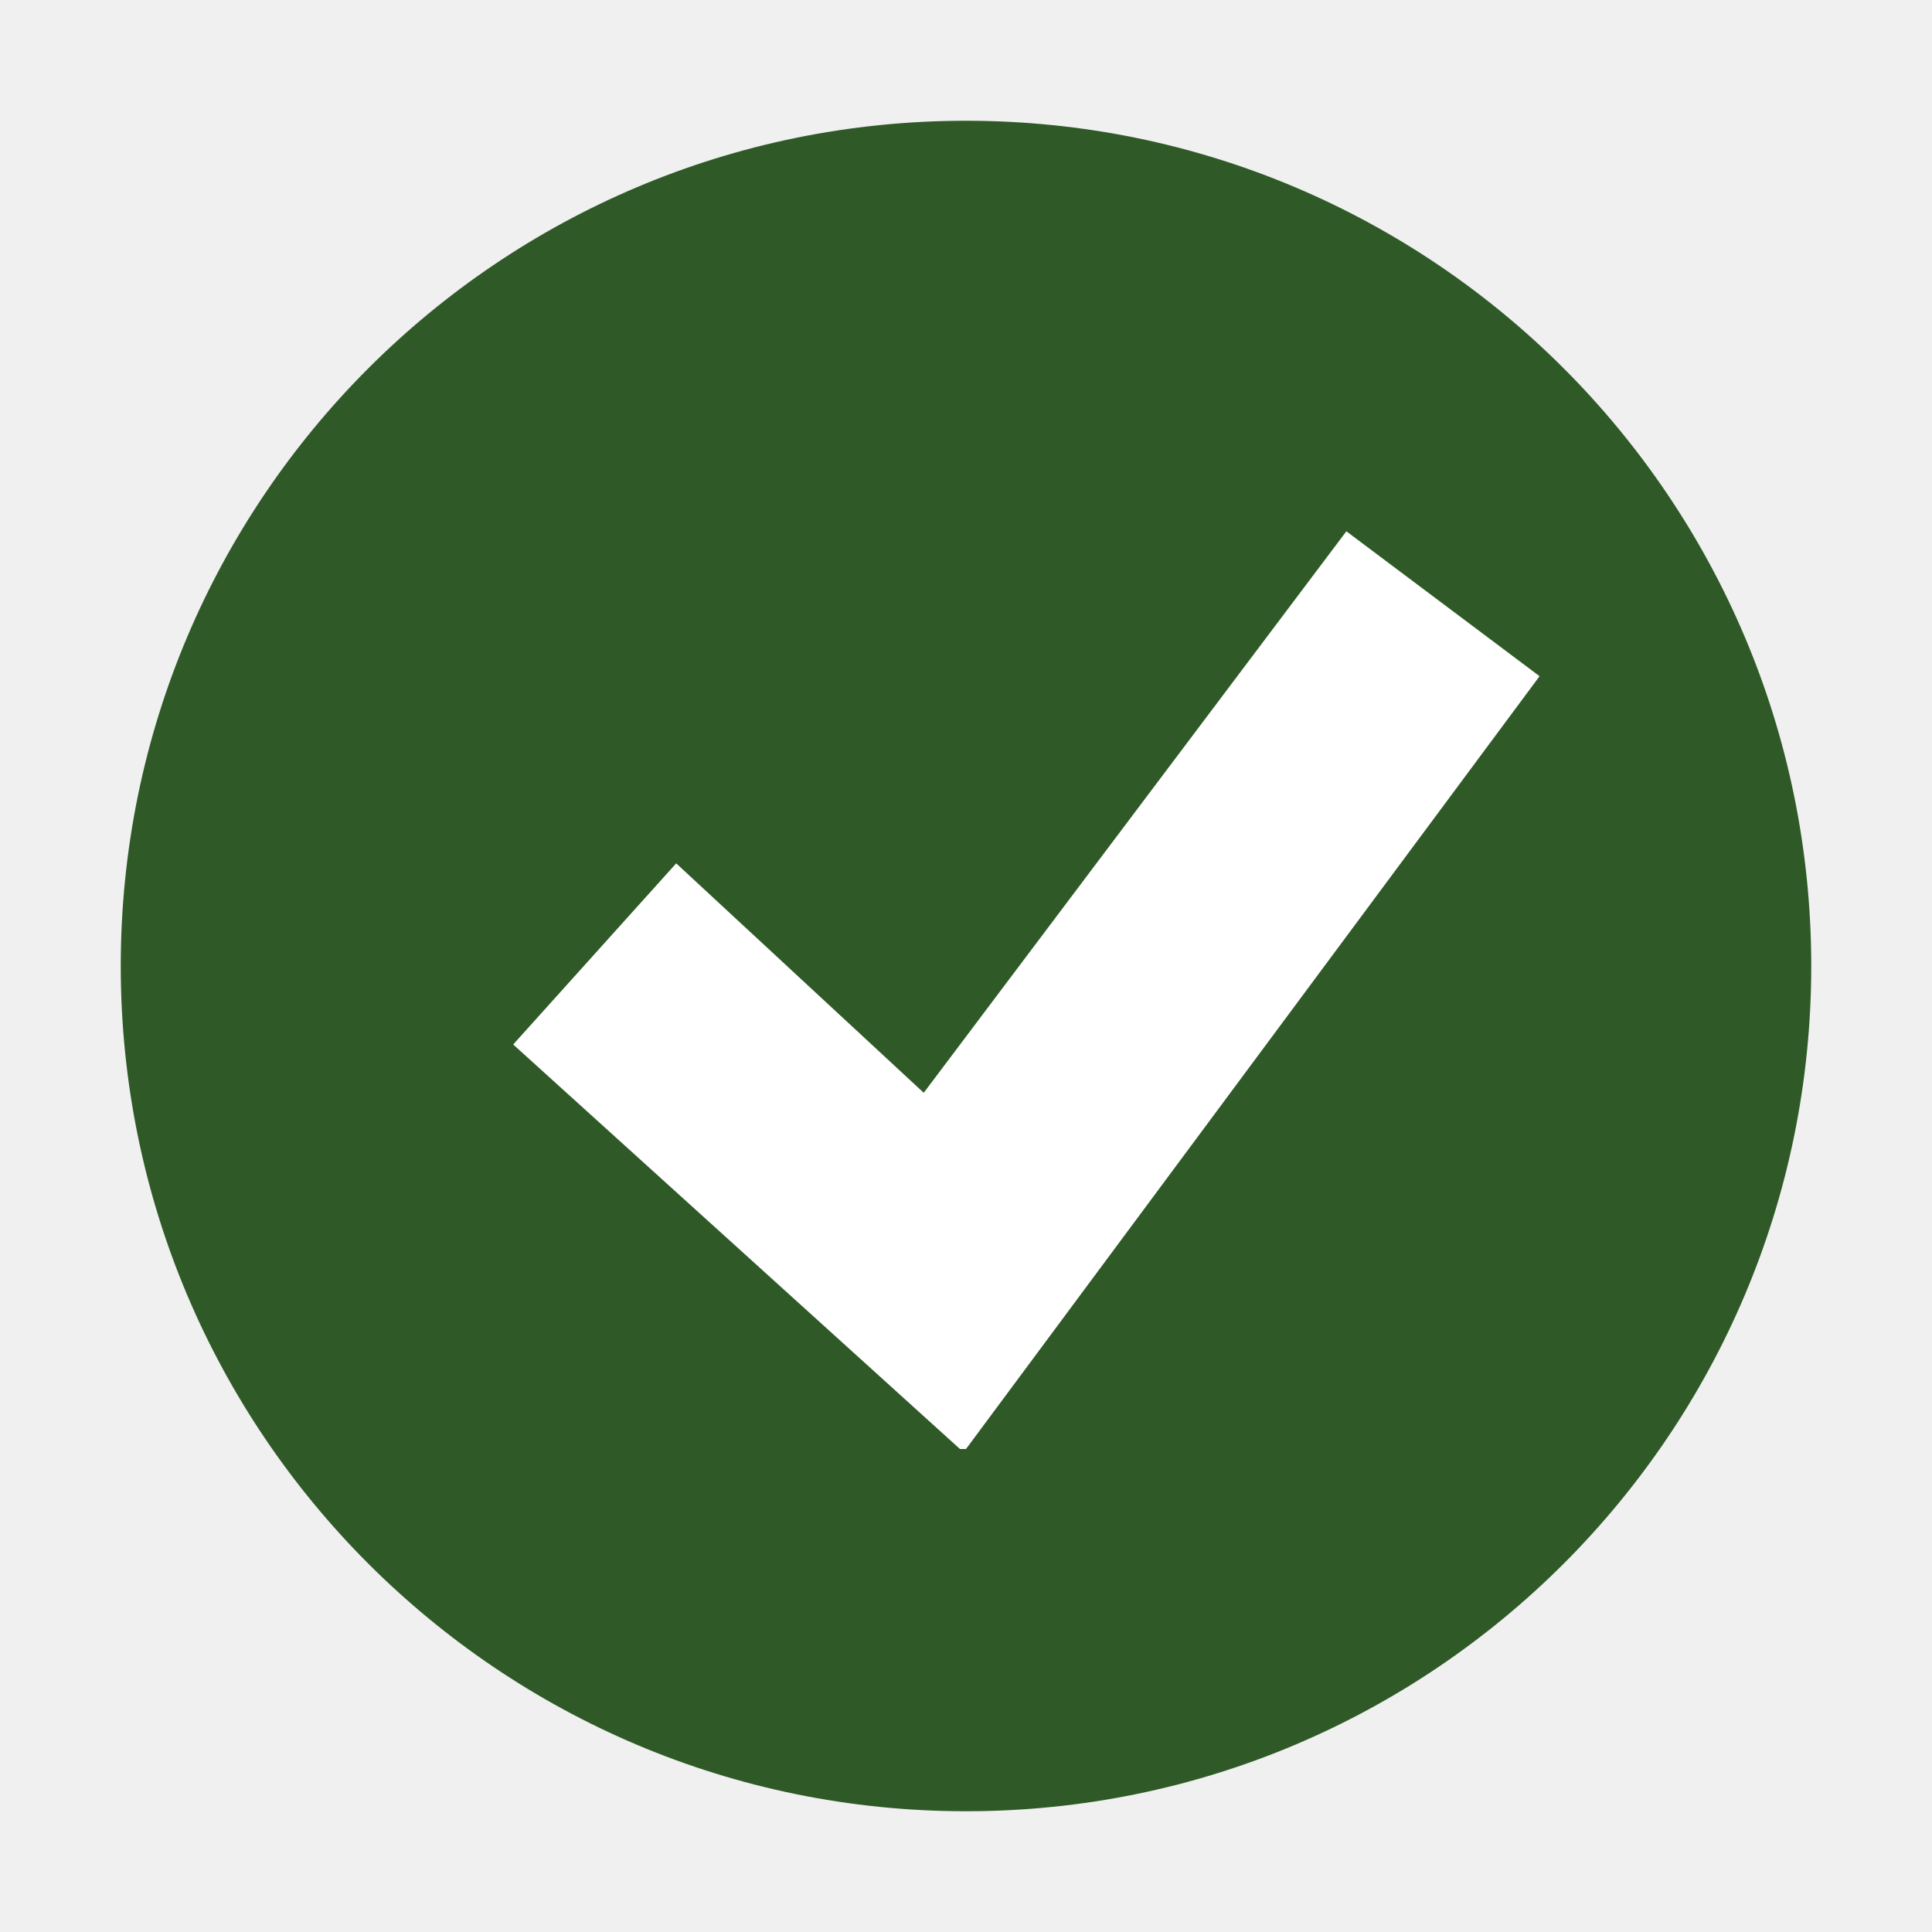
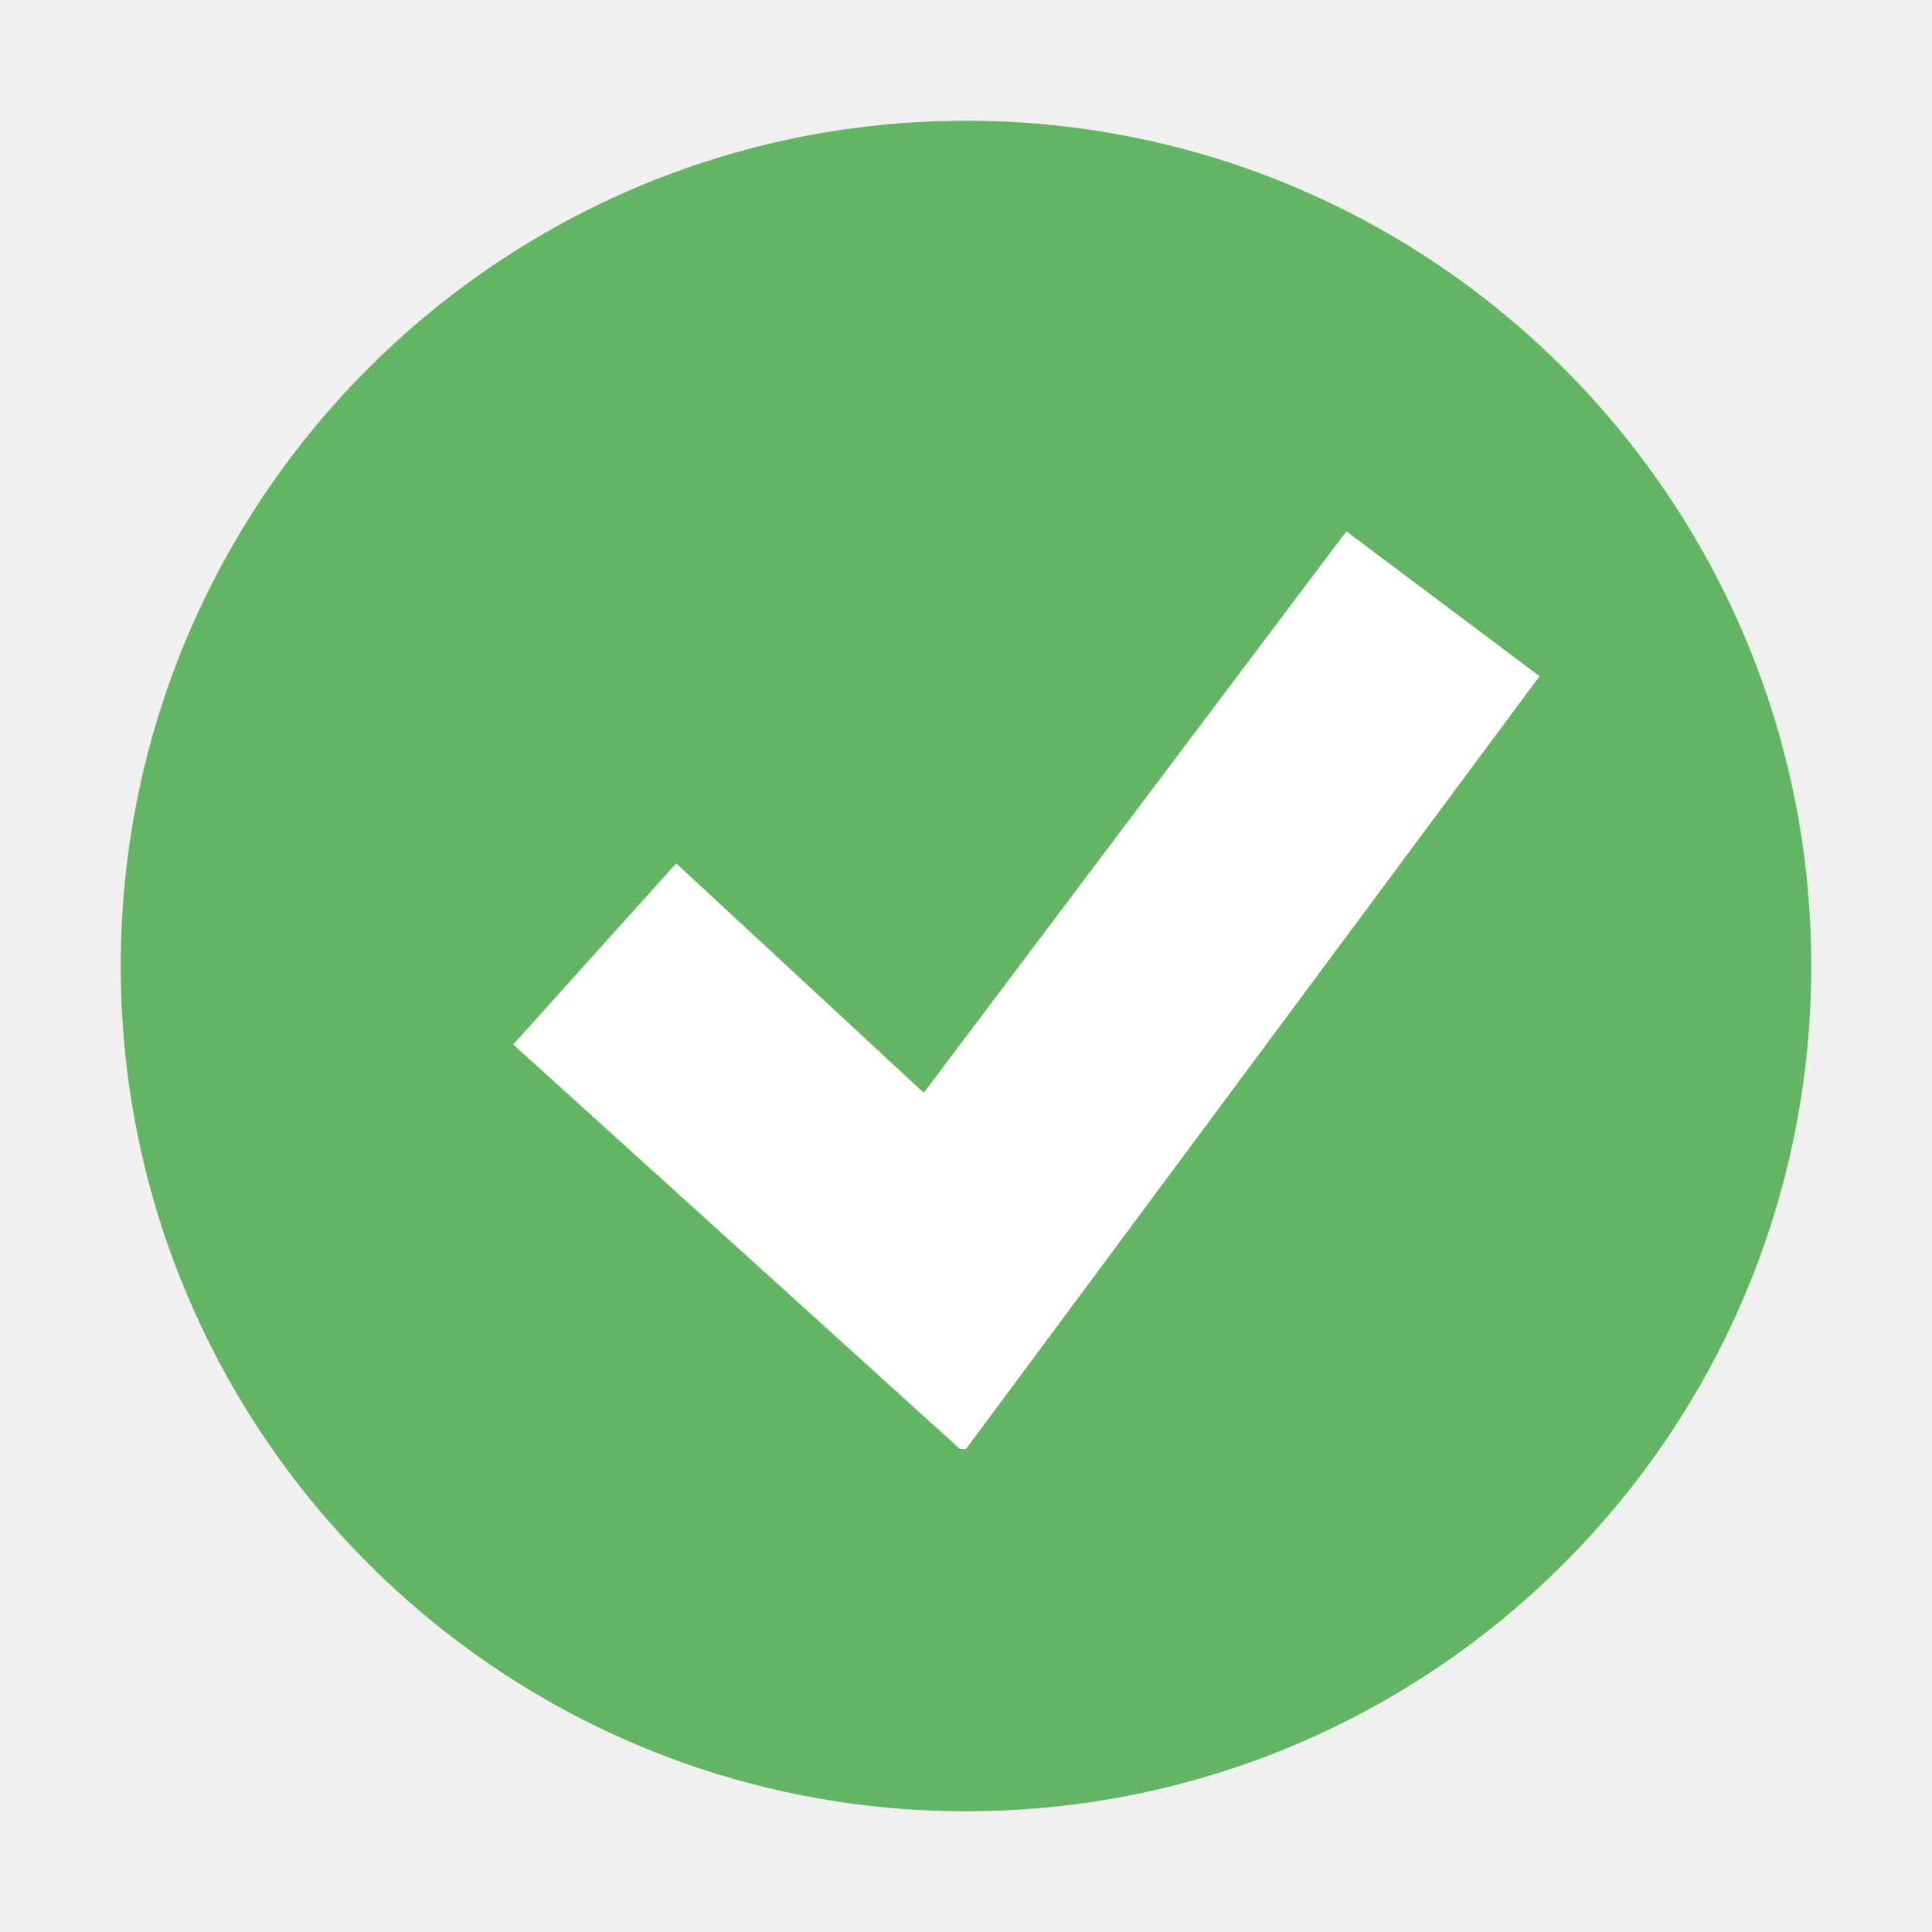
<svg xmlns="http://www.w3.org/2000/svg" xmlns:xlink="http://www.w3.org/1999/xlink" version="1.1" id="Layer_1" x="0px" y="0px" width="18px" height="18px" viewBox="0 0 32 32" enable-background="new 0 0 32 32" xml:space="preserve">
  <g>
    <defs>
      <circle id="SVGID_1_" cx="16" cy="16" r="14" />
    </defs>
    <clipPath id="SVGID_2_">
      <use xlink:href="#SVGID_1_" overflow="visible" />
    </clipPath>
    <linearGradient id="SVGID_3_" gradientUnits="userSpaceOnUse" x1="1.036" y1="33.607" x2="2.036" y2="33.607" gradientTransform="matrix(28 0 0 -28 -27 957)">
-       <stop offset="0" style="stop-color:#2F5A28" />
-       <stop offset="1.983430e-02" style="stop-color:#2F5A28" />
-       <stop offset="0.209" style="stop-color:#2F5A28" />
-       <stop offset="0.517" style="stop-color:#2F5A28" />
-       <stop offset="0.79" style="stop-color:#2F5A28" />
-       <stop offset="1" style="stop-color:#2F5A28" />
+       <stop offset="0" style="stop-color:#63B563" />
+       <stop offset="1.983430e-02" style="stop-color:#63B563" />
+       <stop offset="0.209" style="stop-color:#63B563" />
+       <stop offset="0.517" style="stop-color:#63B563" />
+       <stop offset="0.79" style="stop-color:#63B563" />
+       <stop offset="1" style="stop-color:#63B563" />
    </linearGradient>
    <rect x="2" y="2" clip-path="url(#SVGID_2_)" fill="url(#SVGID_3_)" width="28" height="28" />
  </g>
  <polygon fill="#FFFFFF" points="25.5,11.2 22.3,8.8 15.3,18.1 11.2,14.3 8.5,17.3 15.9,24 15.9,24 16,24 " />
</svg>
